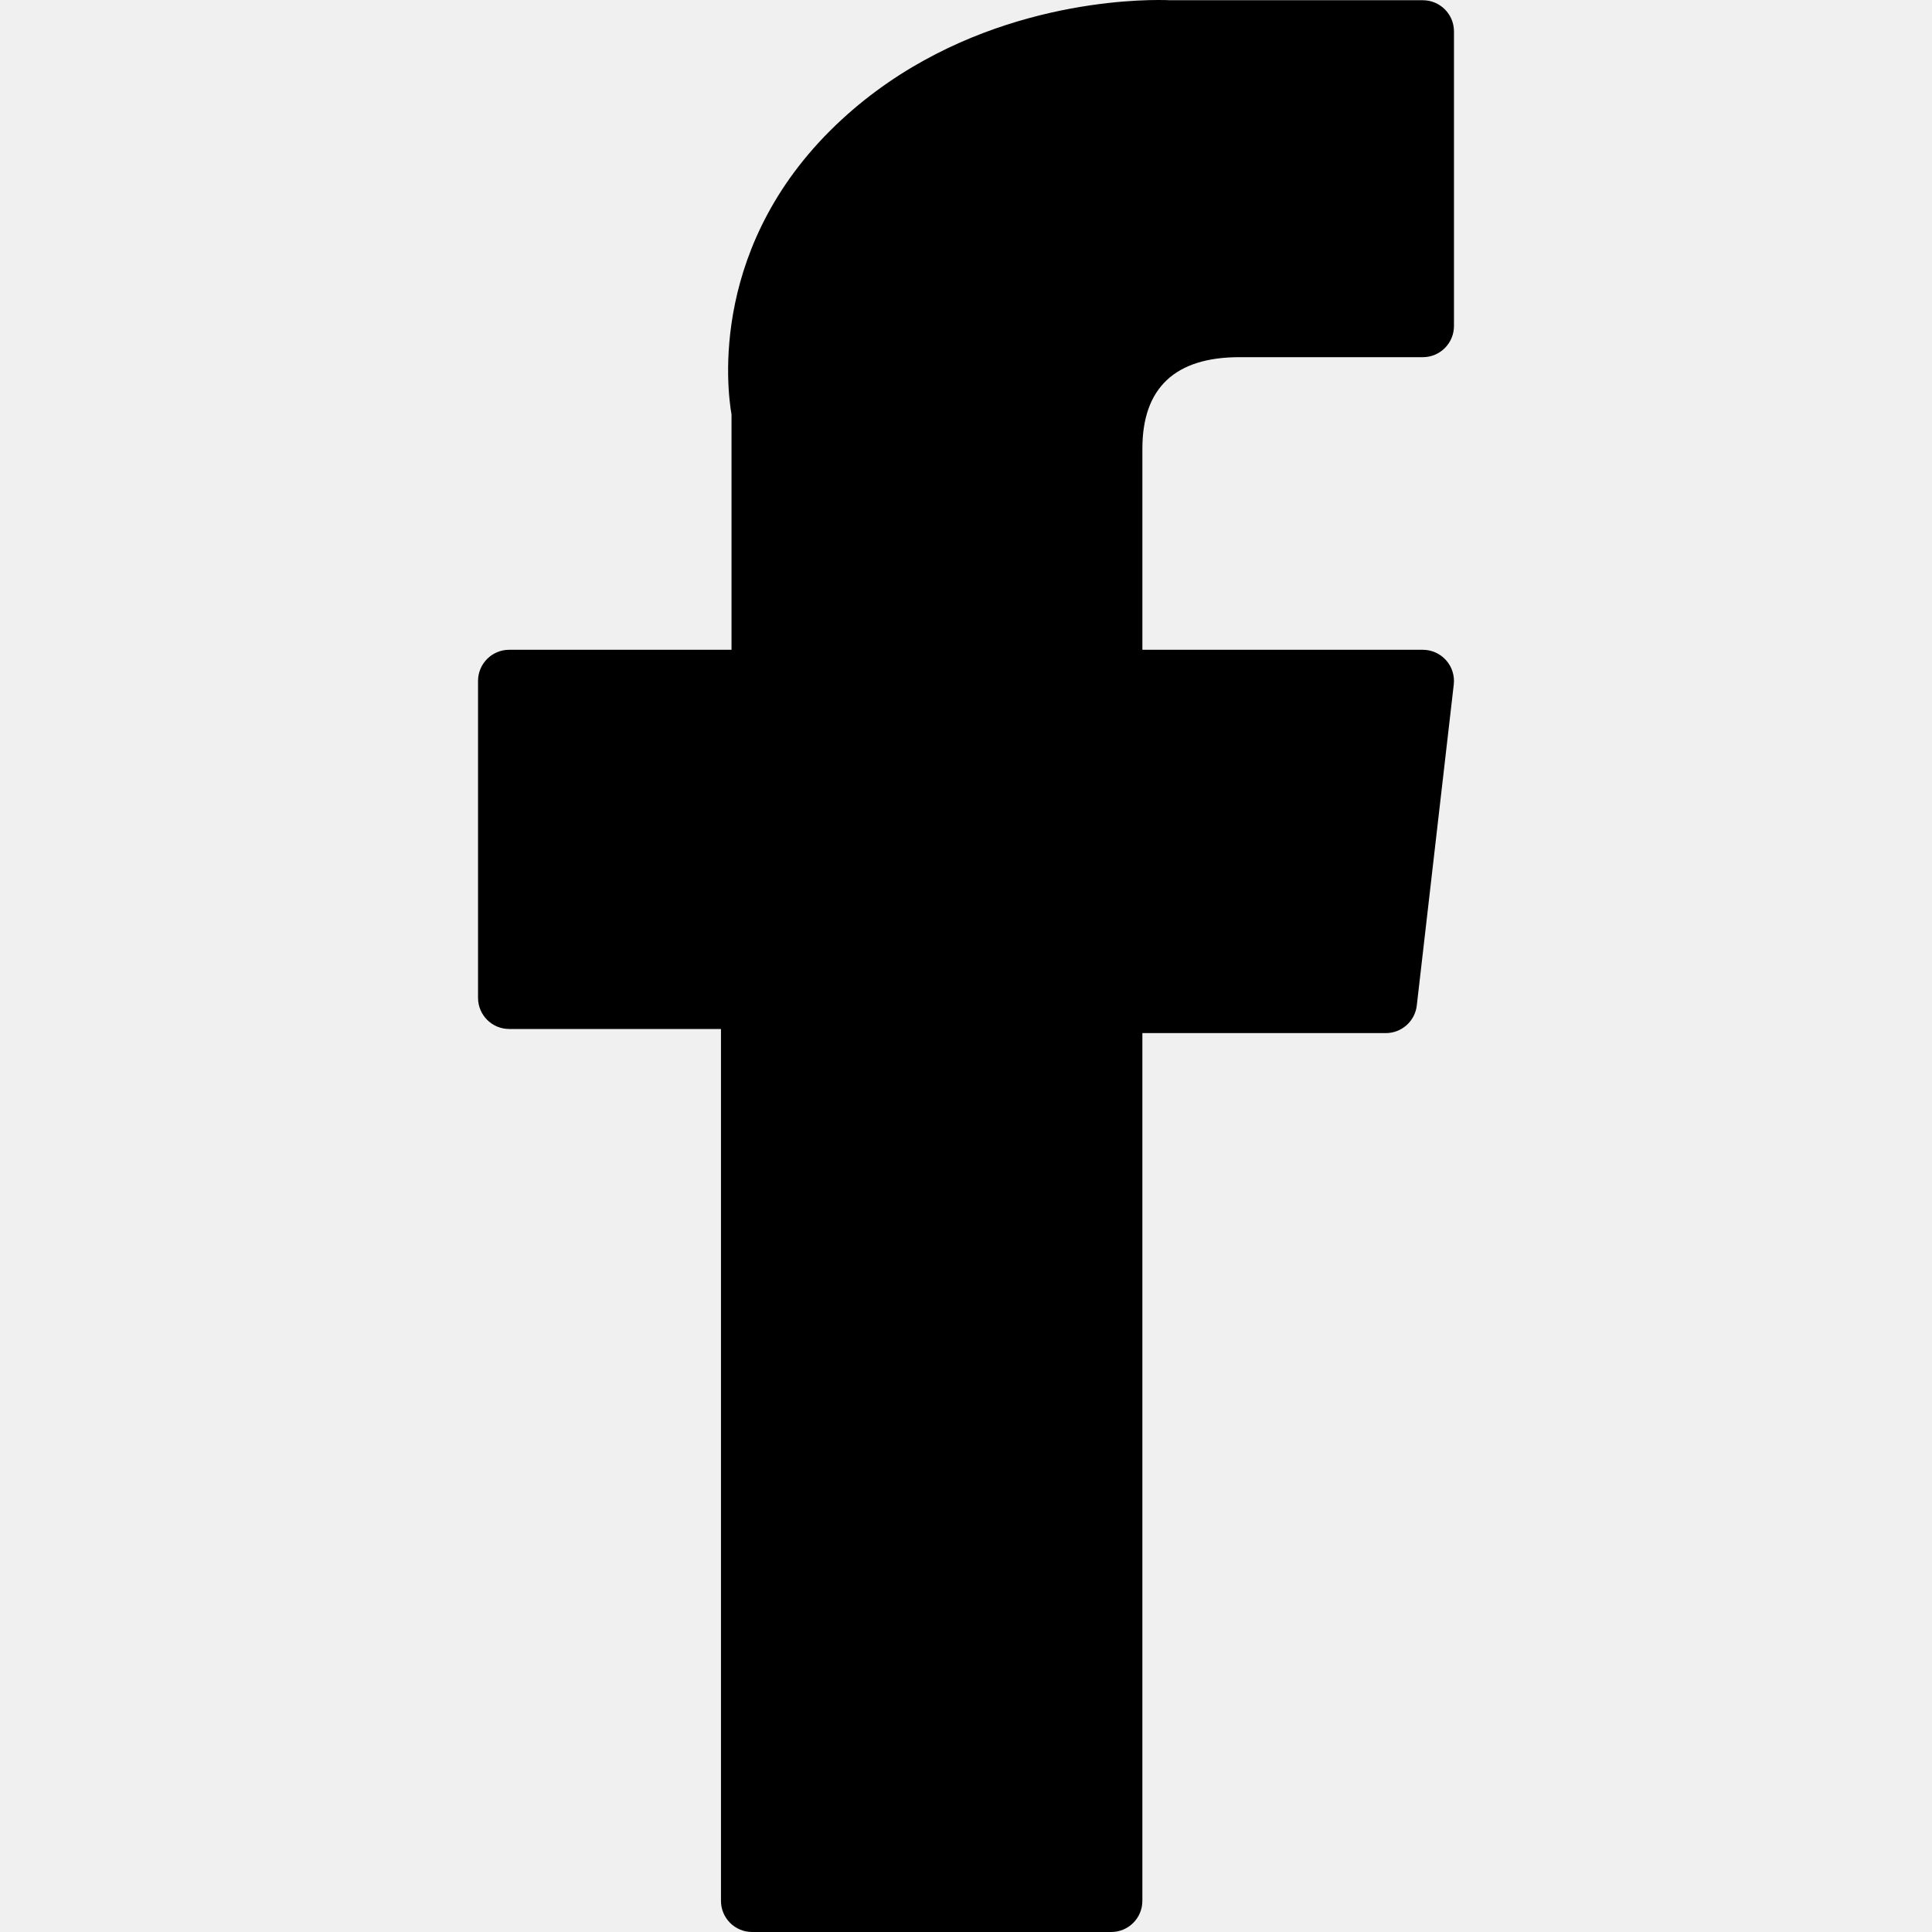
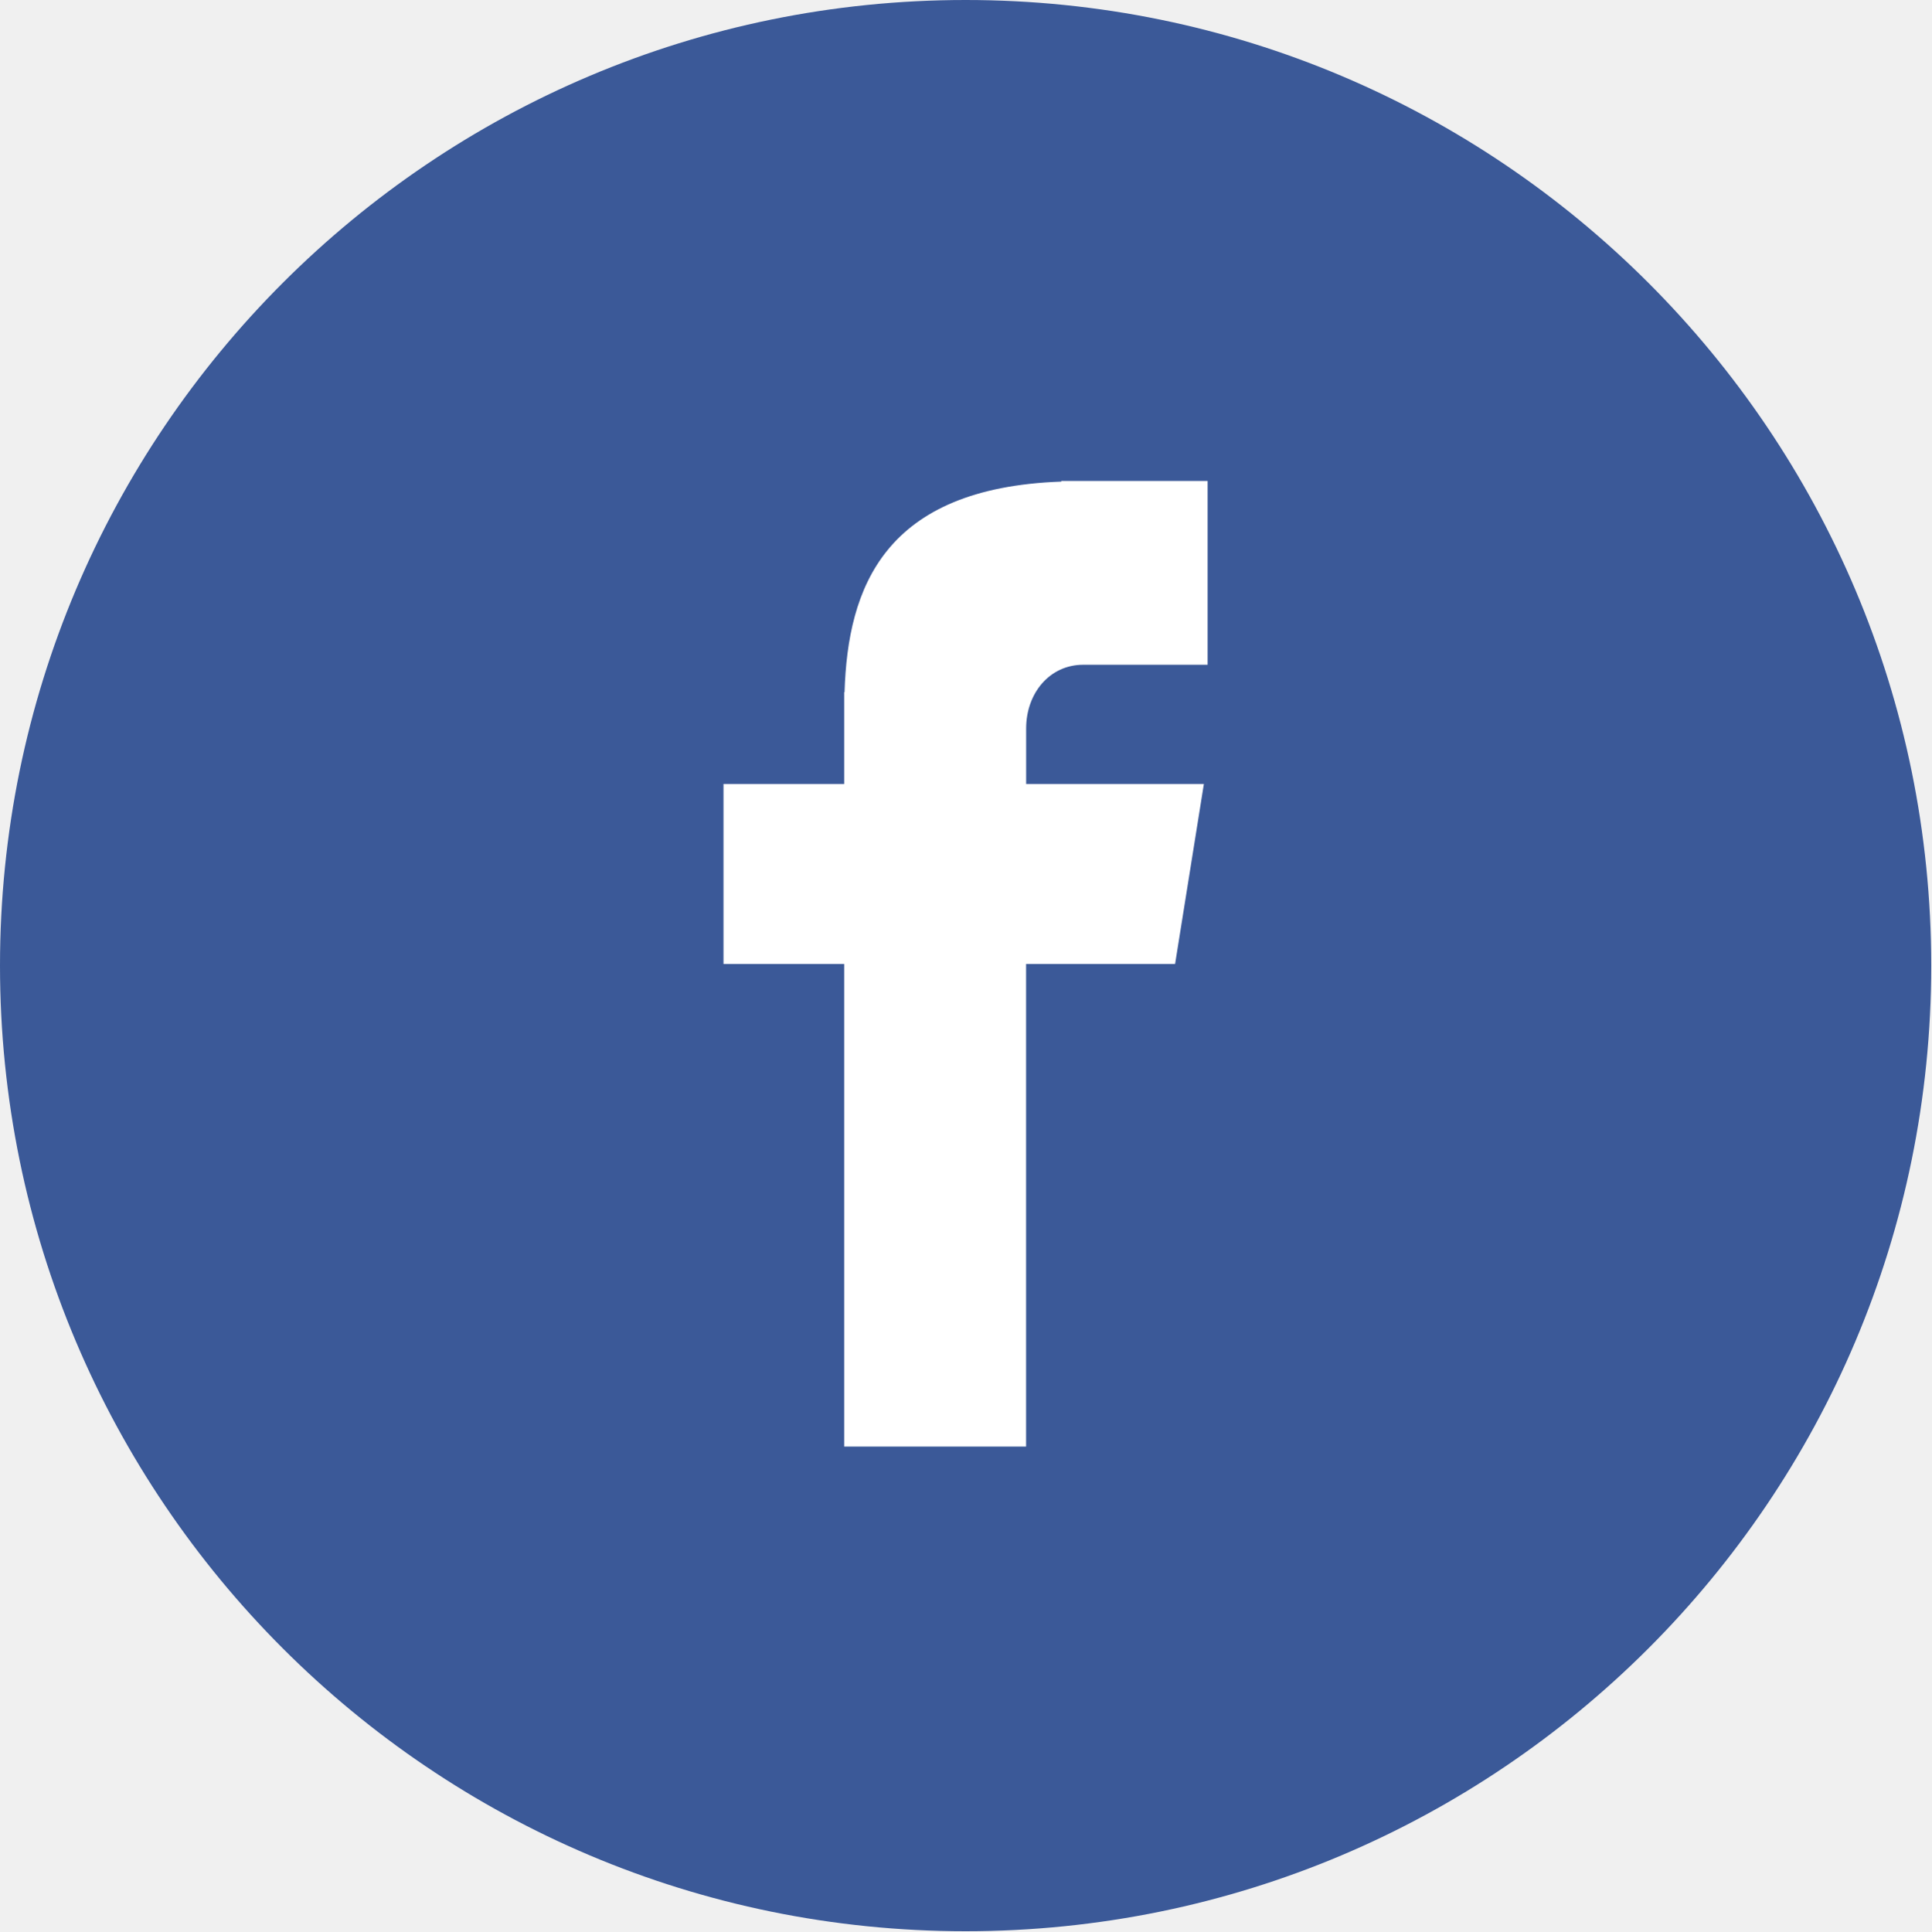
- <svg xmlns="http://www.w3.org/2000/svg" version="1.1" id="Layer_1" x="0px" y="0px" viewBox="0 0 310 310" style="enable-background:new 0 0 310 310;" xml:space="preserve">
-   <g id="XMLID_834_">
-     <path id="XMLID_835_" d="M81.703,165.106h33.981V305c0,2.762,2.238,5,5,5h57.616c2.762,0,5-2.238,5-5V165.765h39.064   c2.54,0,4.677-1.906,4.967-4.429l5.933-51.502c0.163-1.417-0.286-2.836-1.234-3.899c-0.949-1.064-2.307-1.673-3.732-1.673h-44.996   V71.978c0-9.732,5.24-14.667,15.576-14.667c1.473,0,29.42,0,29.42,0c2.762,0,5-2.239,5-5V5.037c0-2.762-2.238-5-5-5h-40.545   C187.467,0.023,186.832,0,185.896,0c-7.035,0-31.488,1.381-50.804,19.151c-21.402,19.692-18.427,43.27-17.716,47.358v37.752H81.703   c-2.762,0-5,2.238-5,5v50.844C76.703,162.867,78.941,165.106,81.703,165.106z" />
+ <svg xmlns="http://www.w3.org/2000/svg" version="1.1" id="Layer_1" x="0px" y="0px" viewBox="0 0 291.319 291.319" style="enable-background:new 0 0 291.319 291.319;" xml:space="preserve">
+   <g>
+     <path style="fill:#3B5998;" d="M145.659,0c80.45,0,145.66,65.219,145.66,145.66c0,80.45-65.21,145.659-145.66,145.659   S0,226.109,0,145.66C0,65.219,65.21,0,145.659,0z" />
+     <path style="fill:#FFFFFF;" d="M163.394,100.277h18.772v-27.73h-22.067v0.1c-26.738,0.947-32.218,15.977-32.701,31.763h-0.055   v13.847h-18.207v27.156h18.207v72.793h27.439v-72.793h22.477l4.342-27.156h-26.81v-8.366   C154.791,104.556,158.341,100.277,163.394,100.277z" />
  </g>
  <g>
</g>
  <g>
</g>
  <g>
</g>
  <g>
</g>
  <g>
</g>
  <g>
</g>
  <g>
</g>
  <g>
</g>
  <g>
</g>
  <g>
</g>
  <g>
</g>
  <g>
</g>
  <g>
</g>
  <g>
</g>
  <g>
</g>
</svg>
